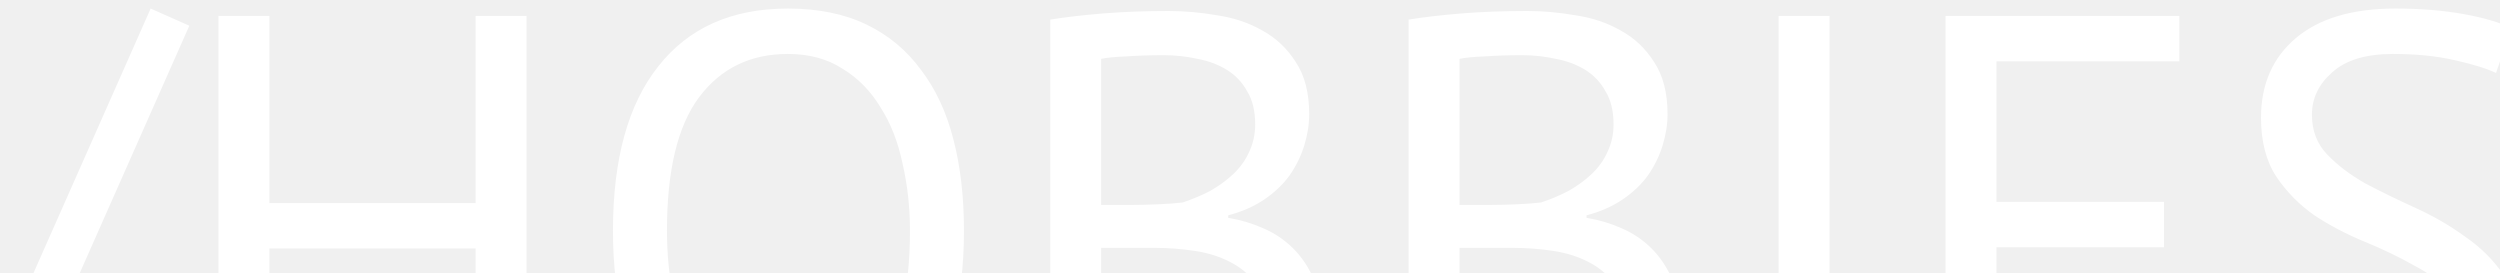
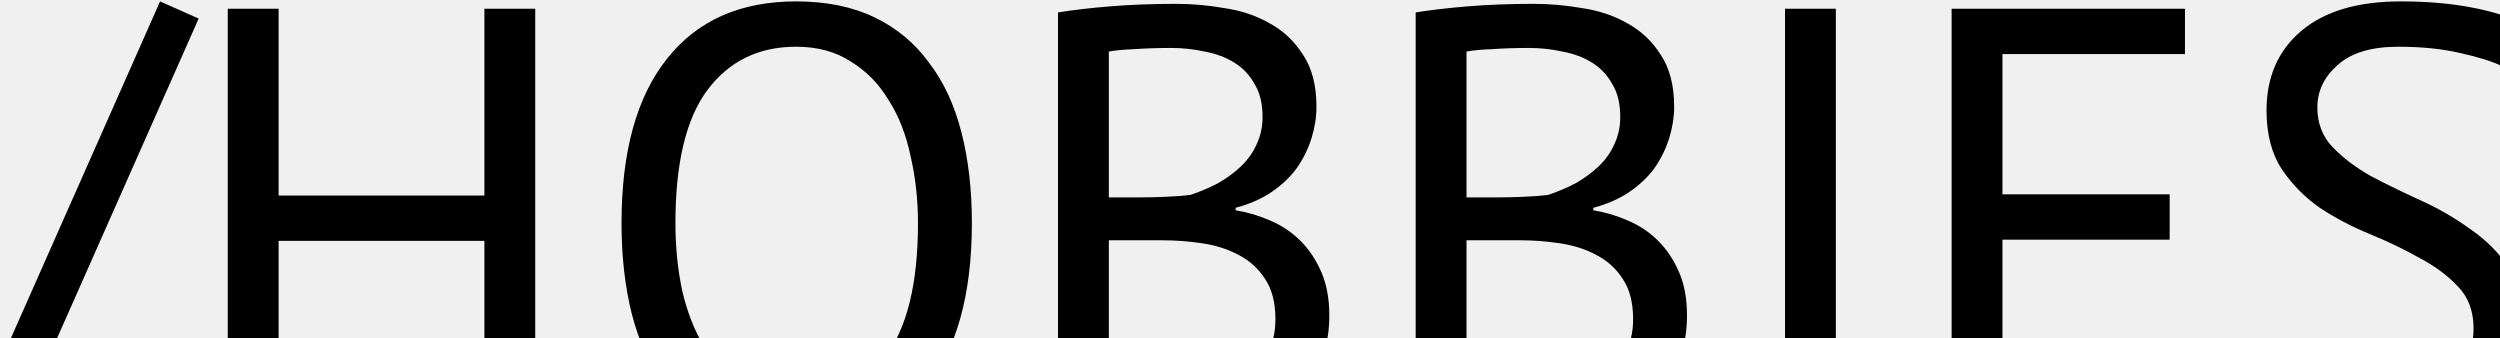
- <svg xmlns="http://www.w3.org/2000/svg" width="1100" height="120" viewBox="0 0 1100 120" fill="none">
-   <g clip-path="url(#clip0)">
-     <path d="M66.287 3.76L83.297 11.32L-15.252 233.8L-32.263 226.24L66.287 3.76ZM209.257 109.33H118.537V196H96.127V7H118.537V89.35H209.257V7H231.667V196H209.257V109.33ZM269.703 101.5C269.703 70 276.363 45.88 289.683 29.14C303.003 12.22 321.993 3.76 346.653 3.76C359.973 3.76 371.493 6.1 381.213 10.78C390.933 15.46 398.943 22.12 405.243 30.76C411.723 39.22 416.493 49.48 419.553 61.54C422.613 73.42 424.143 86.74 424.143 101.5C424.143 133 417.393 157.21 403.893 174.13C390.573 190.87 371.493 199.24 346.653 199.24C333.513 199.24 322.083 196.9 312.363 192.22C302.823 187.54 294.813 180.97 288.333 172.51C282.033 163.87 277.353 153.61 274.293 141.73C271.233 129.67 269.703 116.26 269.703 101.5ZM293.463 101.5C293.463 111.94 294.453 121.84 296.433 131.2C298.593 140.56 301.833 148.84 306.153 156.04C310.473 163.06 315.963 168.73 322.623 173.05C329.463 177.19 337.473 179.26 346.653 179.26C363.393 179.26 376.533 172.96 386.073 160.36C395.613 147.58 400.383 127.96 400.383 101.5C400.383 91.24 399.303 81.43 397.143 72.07C395.163 62.53 391.923 54.25 387.423 47.23C383.103 40.03 377.523 34.36 370.683 30.22C364.023 25.9 356.013 23.74 346.653 23.74C330.093 23.74 317.043 30.13 307.503 42.91C298.143 55.51 293.463 75.04 293.463 101.5ZM576.043 50.2C576.043 54.7 575.323 59.29 573.883 63.97C572.443 68.65 570.283 73.06 567.403 77.2C564.523 81.16 560.833 84.67 556.333 87.73C551.833 90.79 546.523 93.13 540.403 94.75V95.83C545.803 96.73 550.933 98.26 555.793 100.42C560.833 102.58 565.243 105.55 569.023 109.33C572.803 113.11 575.863 117.7 578.203 123.1C580.543 128.5 581.713 134.89 581.713 142.27C581.713 151.99 579.643 160.45 575.503 167.65C571.543 174.67 566.233 180.43 559.573 184.93C553.093 189.43 545.623 192.76 537.163 194.92C528.703 197.08 520.063 198.16 511.243 198.16C508.183 198.16 504.583 198.16 500.443 198.16C496.303 198.16 491.983 197.98 487.483 197.62C482.983 197.44 478.483 197.08 473.983 196.54C469.483 196.18 465.523 195.55 462.103 194.65V8.62C468.763 7.54 476.503 6.64 485.323 5.92C494.143 5.2 503.773 4.84 514.213 4.84C521.233 4.84 528.343 5.47 535.543 6.73C542.923 7.81 549.583 10.06 555.523 13.48C561.463 16.72 566.323 21.31 570.103 27.25C574.063 33.19 576.043 40.84 576.043 50.2ZM513.403 178.72C519.163 178.72 524.743 178.09 530.143 176.83C535.543 175.39 540.313 173.23 544.453 170.35C548.593 167.29 551.833 163.6 554.173 159.28C556.693 154.96 557.953 149.83 557.953 143.89C557.953 136.51 556.423 130.57 553.363 126.07C550.483 121.57 546.613 118.06 541.753 115.54C537.073 113.02 531.763 111.31 525.823 110.41C519.883 109.51 513.943 109.06 508.003 109.06H484.513V176.83C485.773 177.19 487.573 177.46 489.913 177.64C492.253 177.82 494.773 178 497.473 178.18C500.173 178.36 502.963 178.54 505.843 178.72C508.723 178.72 511.243 178.72 513.403 178.72ZM498.553 90.16C501.613 90.16 505.303 90.07 509.623 89.89C513.943 89.71 517.543 89.44 520.423 89.08C524.743 87.64 528.793 85.93 532.573 83.95C536.353 81.79 539.683 79.36 542.563 76.66C545.623 73.78 547.963 70.54 549.583 66.94C551.383 63.16 552.283 59.11 552.283 54.79C552.283 48.85 551.113 43.99 548.773 40.21C546.613 36.25 543.643 33.1 539.863 30.76C536.083 28.42 531.763 26.8 526.903 25.9C522.043 24.82 517.093 24.28 512.053 24.28C506.113 24.28 500.623 24.46 495.583 24.82C490.723 25 487.033 25.36 484.513 25.9V90.16H498.553ZM733.719 50.2C733.719 54.7 732.999 59.29 731.559 63.97C730.119 68.65 727.959 73.06 725.079 77.2C722.199 81.16 718.509 84.67 714.009 87.73C709.509 90.79 704.199 93.13 698.079 94.75V95.83C703.479 96.73 708.609 98.26 713.469 100.42C718.509 102.58 722.919 105.55 726.699 109.33C730.479 113.11 733.539 117.7 735.879 123.1C738.219 128.5 739.389 134.89 739.389 142.27C739.389 151.99 737.319 160.45 733.179 167.65C729.219 174.67 723.909 180.43 717.249 184.93C710.769 189.43 703.299 192.76 694.839 194.92C686.379 197.08 677.739 198.16 668.919 198.16C665.859 198.16 662.259 198.16 658.119 198.16C653.979 198.16 649.659 197.98 645.159 197.62C640.659 197.44 636.159 197.08 631.659 196.54C627.159 196.18 623.199 195.55 619.779 194.65V8.62C626.439 7.54 634.179 6.64 642.999 5.92C651.819 5.2 661.449 4.84 671.889 4.84C678.909 4.84 686.019 5.47 693.219 6.73C700.599 7.81 707.259 10.06 713.199 13.48C719.139 16.72 723.999 21.31 727.779 27.25C731.739 33.19 733.719 40.84 733.719 50.2ZM671.079 178.72C676.839 178.72 682.419 178.09 687.819 176.83C693.219 175.39 697.989 173.23 702.129 170.35C706.269 167.29 709.509 163.6 711.849 159.28C714.369 154.96 715.629 149.83 715.629 143.89C715.629 136.51 714.099 130.57 711.039 126.07C708.159 121.57 704.289 118.06 699.429 115.54C694.749 113.02 689.439 111.31 683.499 110.41C677.559 109.51 671.619 109.06 665.679 109.06H642.189V176.83C643.449 177.19 645.249 177.46 647.589 177.64C649.929 177.82 652.449 178 655.149 178.18C657.849 178.36 660.639 178.54 663.519 178.72C666.399 178.72 668.919 178.72 671.079 178.72ZM656.229 90.16C659.289 90.16 662.979 90.07 667.299 89.89C671.619 89.71 675.219 89.44 678.099 89.08C682.419 87.64 686.469 85.93 690.249 83.95C694.029 81.79 697.359 79.36 700.239 76.66C703.299 73.78 705.639 70.54 707.259 66.94C709.059 63.16 709.959 59.11 709.959 54.79C709.959 48.85 708.789 43.99 706.449 40.21C704.289 36.25 701.319 33.1 697.539 30.76C693.759 28.42 689.439 26.8 684.579 25.9C679.719 24.82 674.769 24.28 669.729 24.28C663.789 24.28 658.299 24.46 653.259 24.82C648.399 25 644.709 25.36 642.189 25.9V90.16H656.229ZM782.585 7H804.995V196H782.585V7ZM856.029 7H958.899V26.98H878.439V88.81H952.149V108.79H878.439V176.02H960.249V196H856.029V7ZM1086.1 147.94C1086.1 140.38 1083.85 134.26 1079.35 129.58C1074.85 124.72 1069.18 120.49 1062.34 116.89C1055.68 113.11 1048.39 109.6 1040.47 106.36C1032.55 103.12 1025.17 99.25 1018.33 94.75C1011.67 90.07 1006.09 84.4 1001.59 77.74C997.095 70.9 994.845 62.26 994.845 51.82C994.845 37.06 999.975 25.36 1010.23 16.72C1020.49 8.08 1035.07 3.76 1053.97 3.76C1064.95 3.76 1074.94 4.57 1083.94 6.19C1092.94 7.81 1099.96 9.88 1105 12.4L1098.25 32.11C1094.11 30.13 1087.99 28.24 1079.89 26.44C1071.97 24.64 1062.97 23.74 1052.89 23.74C1041.01 23.74 1032.1 26.44 1026.16 31.84C1020.22 37.06 1017.25 43.27 1017.25 50.47C1017.25 57.49 1019.5 63.34 1024 68.02C1028.5 72.7 1034.08 76.93 1040.74 80.71C1047.58 84.31 1054.96 87.91 1062.88 91.51C1070.8 95.11 1078.09 99.34 1084.75 104.2C1091.59 108.88 1097.26 114.55 1101.76 121.21C1106.26 127.87 1108.51 136.15 1108.51 146.05C1108.51 154.15 1107.07 161.44 1104.19 167.92C1101.31 174.4 1097.08 179.98 1091.5 184.66C1085.92 189.34 1079.17 192.94 1071.25 195.46C1063.33 197.98 1054.33 199.24 1044.25 199.24C1030.75 199.24 1019.59 198.16 1010.77 196C1001.95 194.02 995.115 191.77 990.255 189.25L997.815 169C1001.95 171.34 1008.07 173.68 1016.17 176.02C1024.27 178.18 1033.36 179.26 1043.44 179.26C1049.38 179.26 1054.96 178.72 1060.18 177.64C1065.4 176.38 1069.9 174.49 1073.68 171.97C1077.46 169.27 1080.43 165.94 1082.59 161.98C1084.93 158.02 1086.1 153.34 1086.1 147.94Z" fill="white" />
-   </g>
-   <defs>
-     <clipPath id="clip0">
-       <rect width="1100" height="228" fill="white" transform="translate(0 -20)" />
-     </clipPath>
-   </defs>
+ <svg xmlns="http://www.w3.org/2000/svg" width="200" height="27" viewBox="0 0 200 27" fill="none">
+   <path d="M12.806 0.112L15.893 1.484L-1.992 41.86L-5.079 40.488L12.806 0.112ZM38.752 19.271H22.288V35H18.221V0.7H22.288V15.645H38.752V0.7H42.819V35H38.752V19.271ZM49.722 17.85C49.722 12.133 50.931 7.756 53.348 4.718C55.765 1.647 59.212 0.112 63.687 0.112C66.104 0.112 68.195 0.537 69.959 1.386C71.723 2.235 73.177 3.444 74.32 5.012C75.496 6.547 76.362 8.409 76.917 10.598C77.472 12.754 77.75 15.171 77.75 17.85C77.75 23.567 76.525 27.96 74.075 31.031C71.658 34.069 68.195 35.588 63.687 35.588C61.302 35.588 59.228 35.163 57.464 34.314C55.733 33.465 54.279 32.272 53.103 30.737C51.96 29.169 51.11 27.307 50.555 25.151C50 22.962 49.722 20.529 49.722 17.85ZM54.034 17.85C54.034 19.745 54.214 21.541 54.573 23.24C54.965 24.939 55.553 26.441 56.337 27.748C57.121 29.022 58.117 30.051 59.326 30.835C60.567 31.586 62.021 31.962 63.687 31.962C66.725 31.962 69.11 30.819 70.841 28.532C72.572 26.213 73.438 22.652 73.438 17.85C73.438 15.988 73.242 14.208 72.85 12.509C72.491 10.778 71.903 9.275 71.086 8.001C70.302 6.694 69.289 5.665 68.048 4.914C66.839 4.13 65.386 3.738 63.687 3.738C60.682 3.738 58.313 4.898 56.582 7.217C54.883 9.504 54.034 13.048 54.034 17.85ZM105.317 8.54C105.317 9.357 105.186 10.19 104.925 11.039C104.664 11.888 104.272 12.689 103.749 13.44C103.226 14.159 102.557 14.796 101.74 15.351C100.923 15.906 99.96 16.331 98.849 16.625V16.821C99.829 16.984 100.76 17.262 101.642 17.654C102.557 18.046 103.357 18.585 104.043 19.271C104.729 19.957 105.284 20.79 105.709 21.77C106.134 22.75 106.346 23.91 106.346 25.249C106.346 27.013 105.97 28.548 105.219 29.855C104.5 31.129 103.537 32.174 102.328 32.991C101.152 33.808 99.796 34.412 98.261 34.804C96.726 35.196 95.158 35.392 93.557 35.392C93.002 35.392 92.349 35.392 91.597 35.392C90.846 35.392 90.062 35.359 89.245 35.294C88.428 35.261 87.612 35.196 86.795 35.098C85.978 35.033 85.26 34.918 84.639 34.755V0.994C85.848 0.798 87.252 0.635 88.853 0.504C90.454 0.373 92.201 0.308 94.096 0.308C95.37 0.308 96.66 0.422 97.967 0.651C99.306 0.847 100.515 1.255 101.593 1.876C102.671 2.464 103.553 3.297 104.239 4.375C104.958 5.453 105.317 6.841 105.317 8.54ZM93.949 31.864C94.995 31.864 96.007 31.75 96.987 31.521C97.967 31.26 98.833 30.868 99.584 30.345C100.335 29.79 100.923 29.12 101.348 28.336C101.805 27.552 102.034 26.621 102.034 25.543C102.034 24.204 101.756 23.126 101.201 22.309C100.678 21.492 99.976 20.855 99.094 20.398C98.245 19.941 97.281 19.63 96.203 19.467C95.125 19.304 94.047 19.222 92.969 19.222H88.706V31.521C88.935 31.586 89.261 31.635 89.686 31.668C90.111 31.701 90.568 31.733 91.058 31.766C91.548 31.799 92.055 31.831 92.577 31.864C93.1 31.864 93.557 31.864 93.949 31.864ZM91.254 15.792C91.809 15.792 92.479 15.776 93.263 15.743C94.047 15.71 94.701 15.661 95.223 15.596C96.007 15.335 96.742 15.024 97.428 14.665C98.114 14.273 98.719 13.832 99.241 13.342C99.796 12.819 100.221 12.231 100.515 11.578C100.842 10.892 101.005 10.157 101.005 9.373C101.005 8.295 100.793 7.413 100.368 6.727C99.976 6.008 99.437 5.437 98.751 5.012C98.065 4.587 97.281 4.293 96.399 4.13C95.517 3.934 94.619 3.836 93.704 3.836C92.626 3.836 91.63 3.869 90.715 3.934C89.833 3.967 89.163 4.032 88.706 4.13V15.792H91.254ZM133.932 8.54C133.932 9.357 133.802 10.19 133.54 11.039C133.279 11.888 132.887 12.689 132.364 13.44C131.842 14.159 131.172 14.796 130.355 15.351C129.539 15.906 128.575 16.331 127.464 16.625V16.821C128.444 16.984 129.375 17.262 130.257 17.654C131.172 18.046 131.972 18.585 132.658 19.271C133.344 19.957 133.9 20.79 134.324 21.77C134.749 22.75 134.961 23.91 134.961 25.249C134.961 27.013 134.586 28.548 133.834 29.855C133.116 31.129 132.152 32.174 130.943 32.991C129.767 33.808 128.412 34.412 126.876 34.804C125.341 35.196 123.773 35.392 122.172 35.392C121.617 35.392 120.964 35.392 120.212 35.392C119.461 35.392 118.677 35.359 117.86 35.294C117.044 35.261 116.227 35.196 115.41 35.098C114.594 35.033 113.875 34.918 113.254 34.755V0.994C114.463 0.798 115.868 0.635 117.468 0.504C119.069 0.373 120.817 0.308 122.711 0.308C123.985 0.308 125.276 0.422 126.582 0.651C127.922 0.847 129.13 1.255 130.208 1.876C131.286 2.464 132.168 3.297 132.854 4.375C133.573 5.453 133.932 6.841 133.932 8.54ZM122.564 31.864C123.61 31.864 124.622 31.75 125.602 31.521C126.582 31.26 127.448 30.868 128.199 30.345C128.951 29.79 129.539 29.12 129.963 28.336C130.421 27.552 130.649 26.621 130.649 25.543C130.649 24.204 130.372 23.126 129.816 22.309C129.294 21.492 128.591 20.855 127.709 20.398C126.86 19.941 125.896 19.63 124.818 19.467C123.74 19.304 122.662 19.222 121.584 19.222H117.321V31.521C117.55 31.586 117.877 31.635 118.301 31.668C118.726 31.701 119.183 31.733 119.673 31.766C120.163 31.799 120.67 31.831 121.192 31.864C121.715 31.864 122.172 31.864 122.564 31.864ZM119.869 15.792C120.425 15.792 121.094 15.776 121.878 15.743C122.662 15.71 123.316 15.661 123.838 15.596C124.622 15.335 125.357 15.024 126.043 14.665C126.729 14.273 127.334 13.832 127.856 13.342C128.412 12.819 128.836 12.231 129.13 11.578C129.457 10.892 129.62 10.157 129.62 9.373C129.62 8.295 129.408 7.413 128.983 6.727C128.591 6.008 128.052 5.437 127.366 5.012C126.68 4.587 125.896 4.293 125.014 4.13C124.132 3.934 123.234 3.836 122.319 3.836C121.241 3.836 120.245 3.869 119.33 3.934C118.448 3.967 117.779 4.032 117.321 4.13V15.792H119.869ZM142.801 0.7H146.868V35H142.801V0.7ZM156.129 0.7H174.798V4.326H160.196V15.547H173.573V19.173H160.196V31.374H175.043V35H156.129V0.7ZM197.884 26.278C197.884 24.906 197.476 23.795 196.659 22.946C195.842 22.064 194.813 21.296 193.572 20.643C192.363 19.957 191.04 19.32 189.603 18.732C188.166 18.144 186.826 17.442 185.585 16.625C184.376 15.776 183.364 14.747 182.547 13.538C181.73 12.297 181.322 10.729 181.322 8.834C181.322 6.155 182.253 4.032 184.115 2.464C185.977 0.896 188.623 0.112 192.053 0.112C194.046 0.112 195.859 0.259 197.492 0.553C199.125 0.847 200.399 1.223 201.314 1.68L200.089 5.257C199.338 4.898 198.227 4.555 196.757 4.228C195.32 3.901 193.686 3.738 191.857 3.738C189.701 3.738 188.084 4.228 187.006 5.208C185.928 6.155 185.389 7.282 185.389 8.589C185.389 9.863 185.797 10.925 186.614 11.774C187.431 12.623 188.443 13.391 189.652 14.077C190.893 14.73 192.233 15.384 193.67 16.037C195.107 16.69 196.43 17.458 197.639 18.34C198.88 19.189 199.909 20.218 200.726 21.427C201.543 22.636 201.951 24.138 201.951 25.935C201.951 27.405 201.69 28.728 201.167 29.904C200.644 31.08 199.877 32.093 198.864 32.942C197.851 33.791 196.626 34.445 195.189 34.902C193.752 35.359 192.118 35.588 190.289 35.588C187.839 35.588 185.814 35.392 184.213 35C182.612 34.641 181.371 34.232 180.489 33.775L181.861 30.1C182.612 30.525 183.723 30.949 185.193 31.374C186.663 31.766 188.313 31.962 190.142 31.962C191.22 31.962 192.233 31.864 193.18 31.668C194.127 31.439 194.944 31.096 195.63 30.639C196.316 30.149 196.855 29.545 197.247 28.826C197.672 28.107 197.884 27.258 197.884 26.278Z" fill="black" />
</svg>
